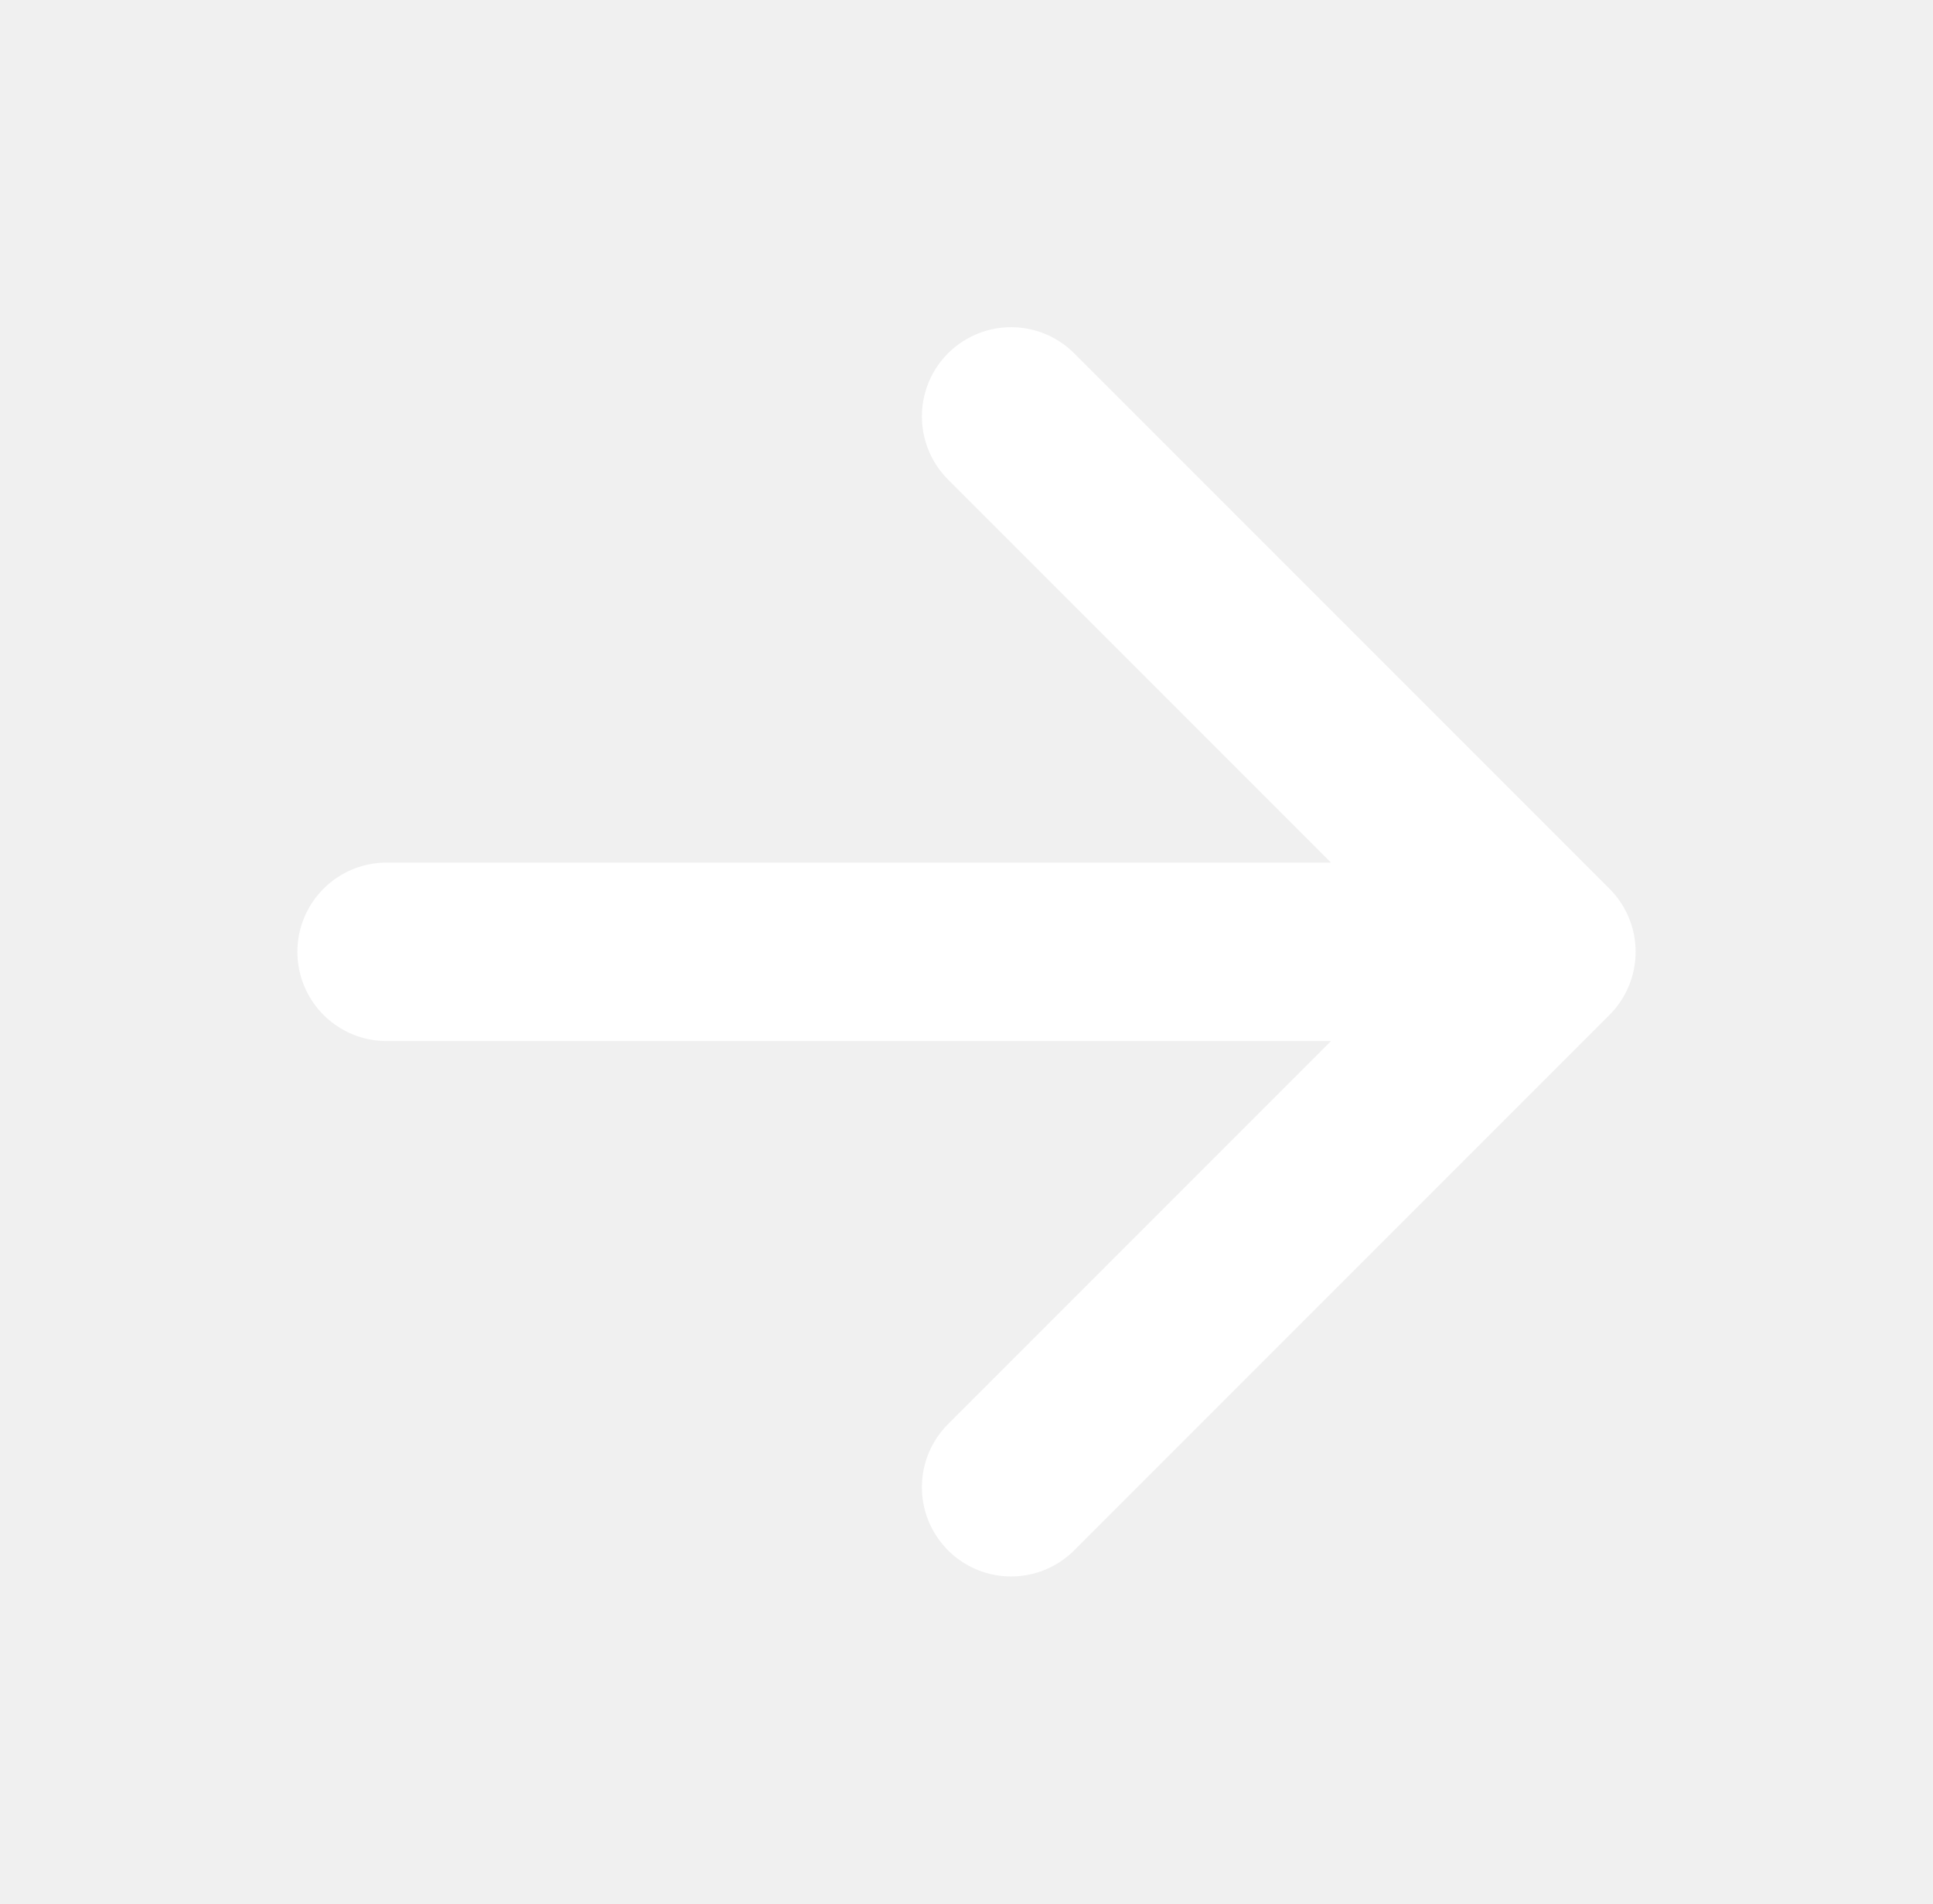
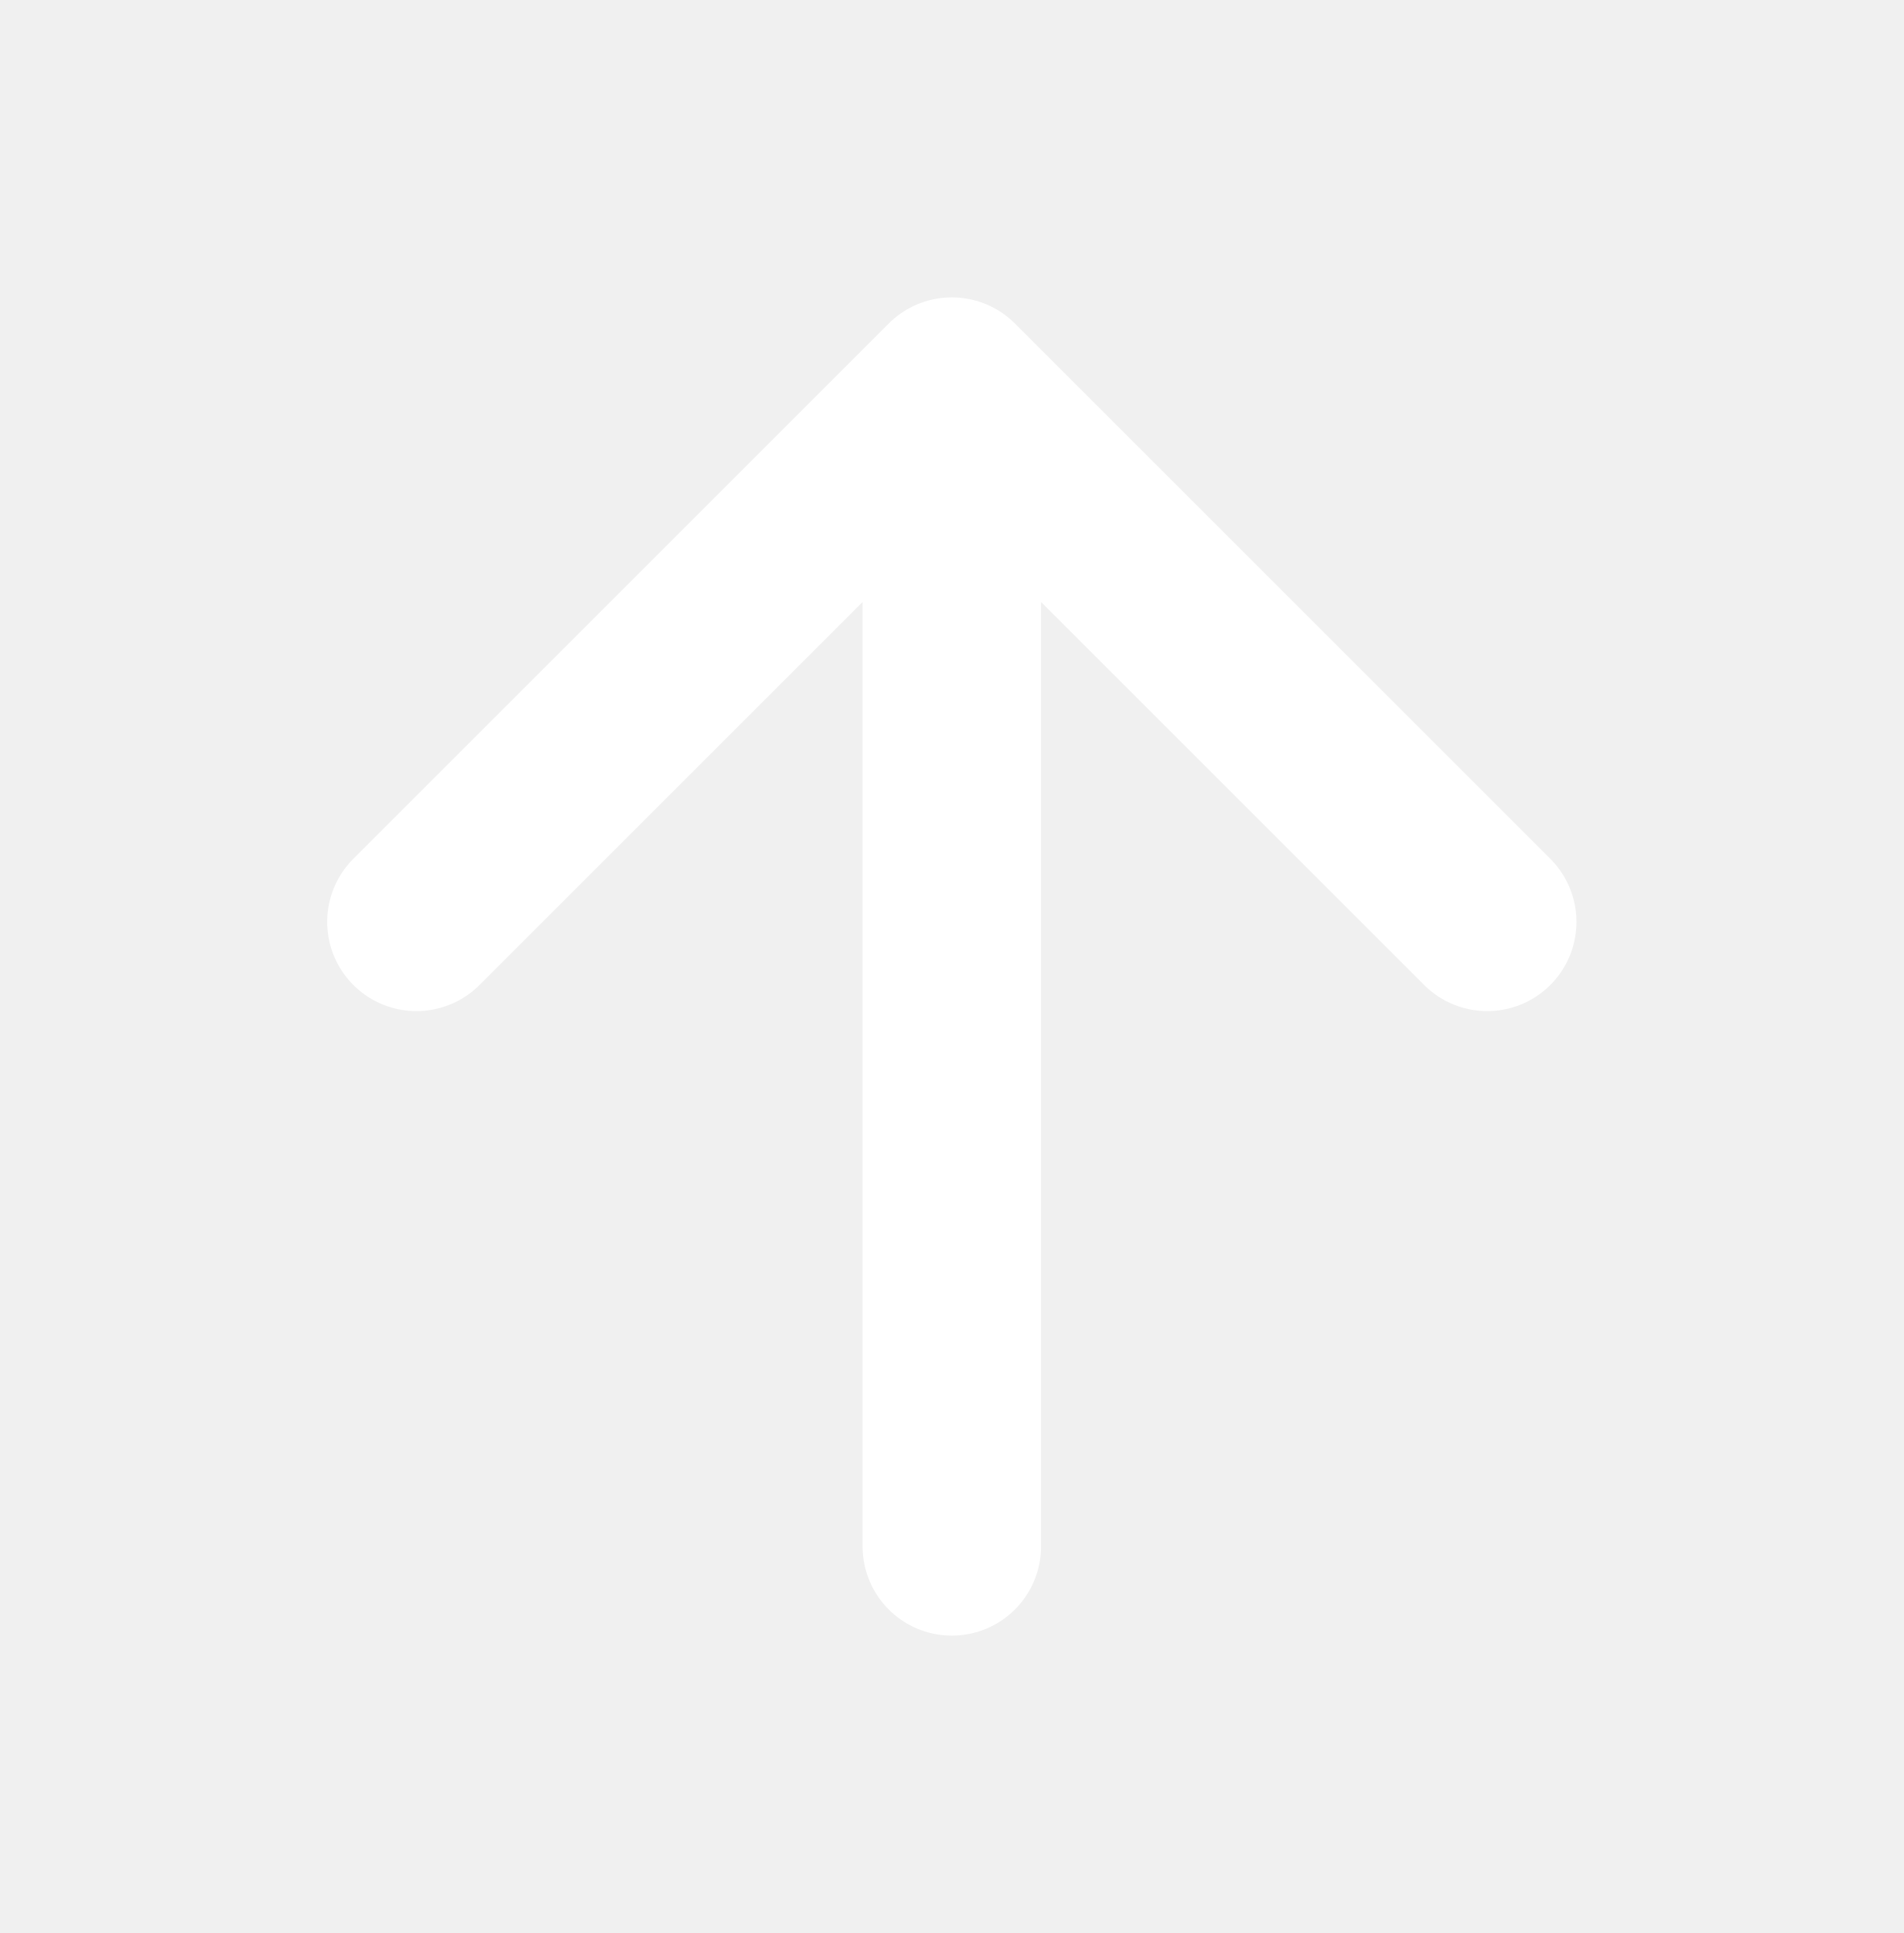
- <svg xmlns="http://www.w3.org/2000/svg" width="65" height="64" viewBox="0 0 65 64" fill="none">
-   <path d="M34 14L52 32L34 50M49.5 32L13 32" stroke="white" stroke-width="6" stroke-linecap="round" stroke-linejoin="round" />
+ <svg xmlns="http://www.w3.org/2000/svg" width="64" height="65" viewBox="0 0 64 65" fill="none">
+   <path d="M14 31L32 13L50 31M32 15.5L32 52" stroke="white" stroke-width="6" stroke-linecap="round" stroke-linejoin="round" />
</svg>
